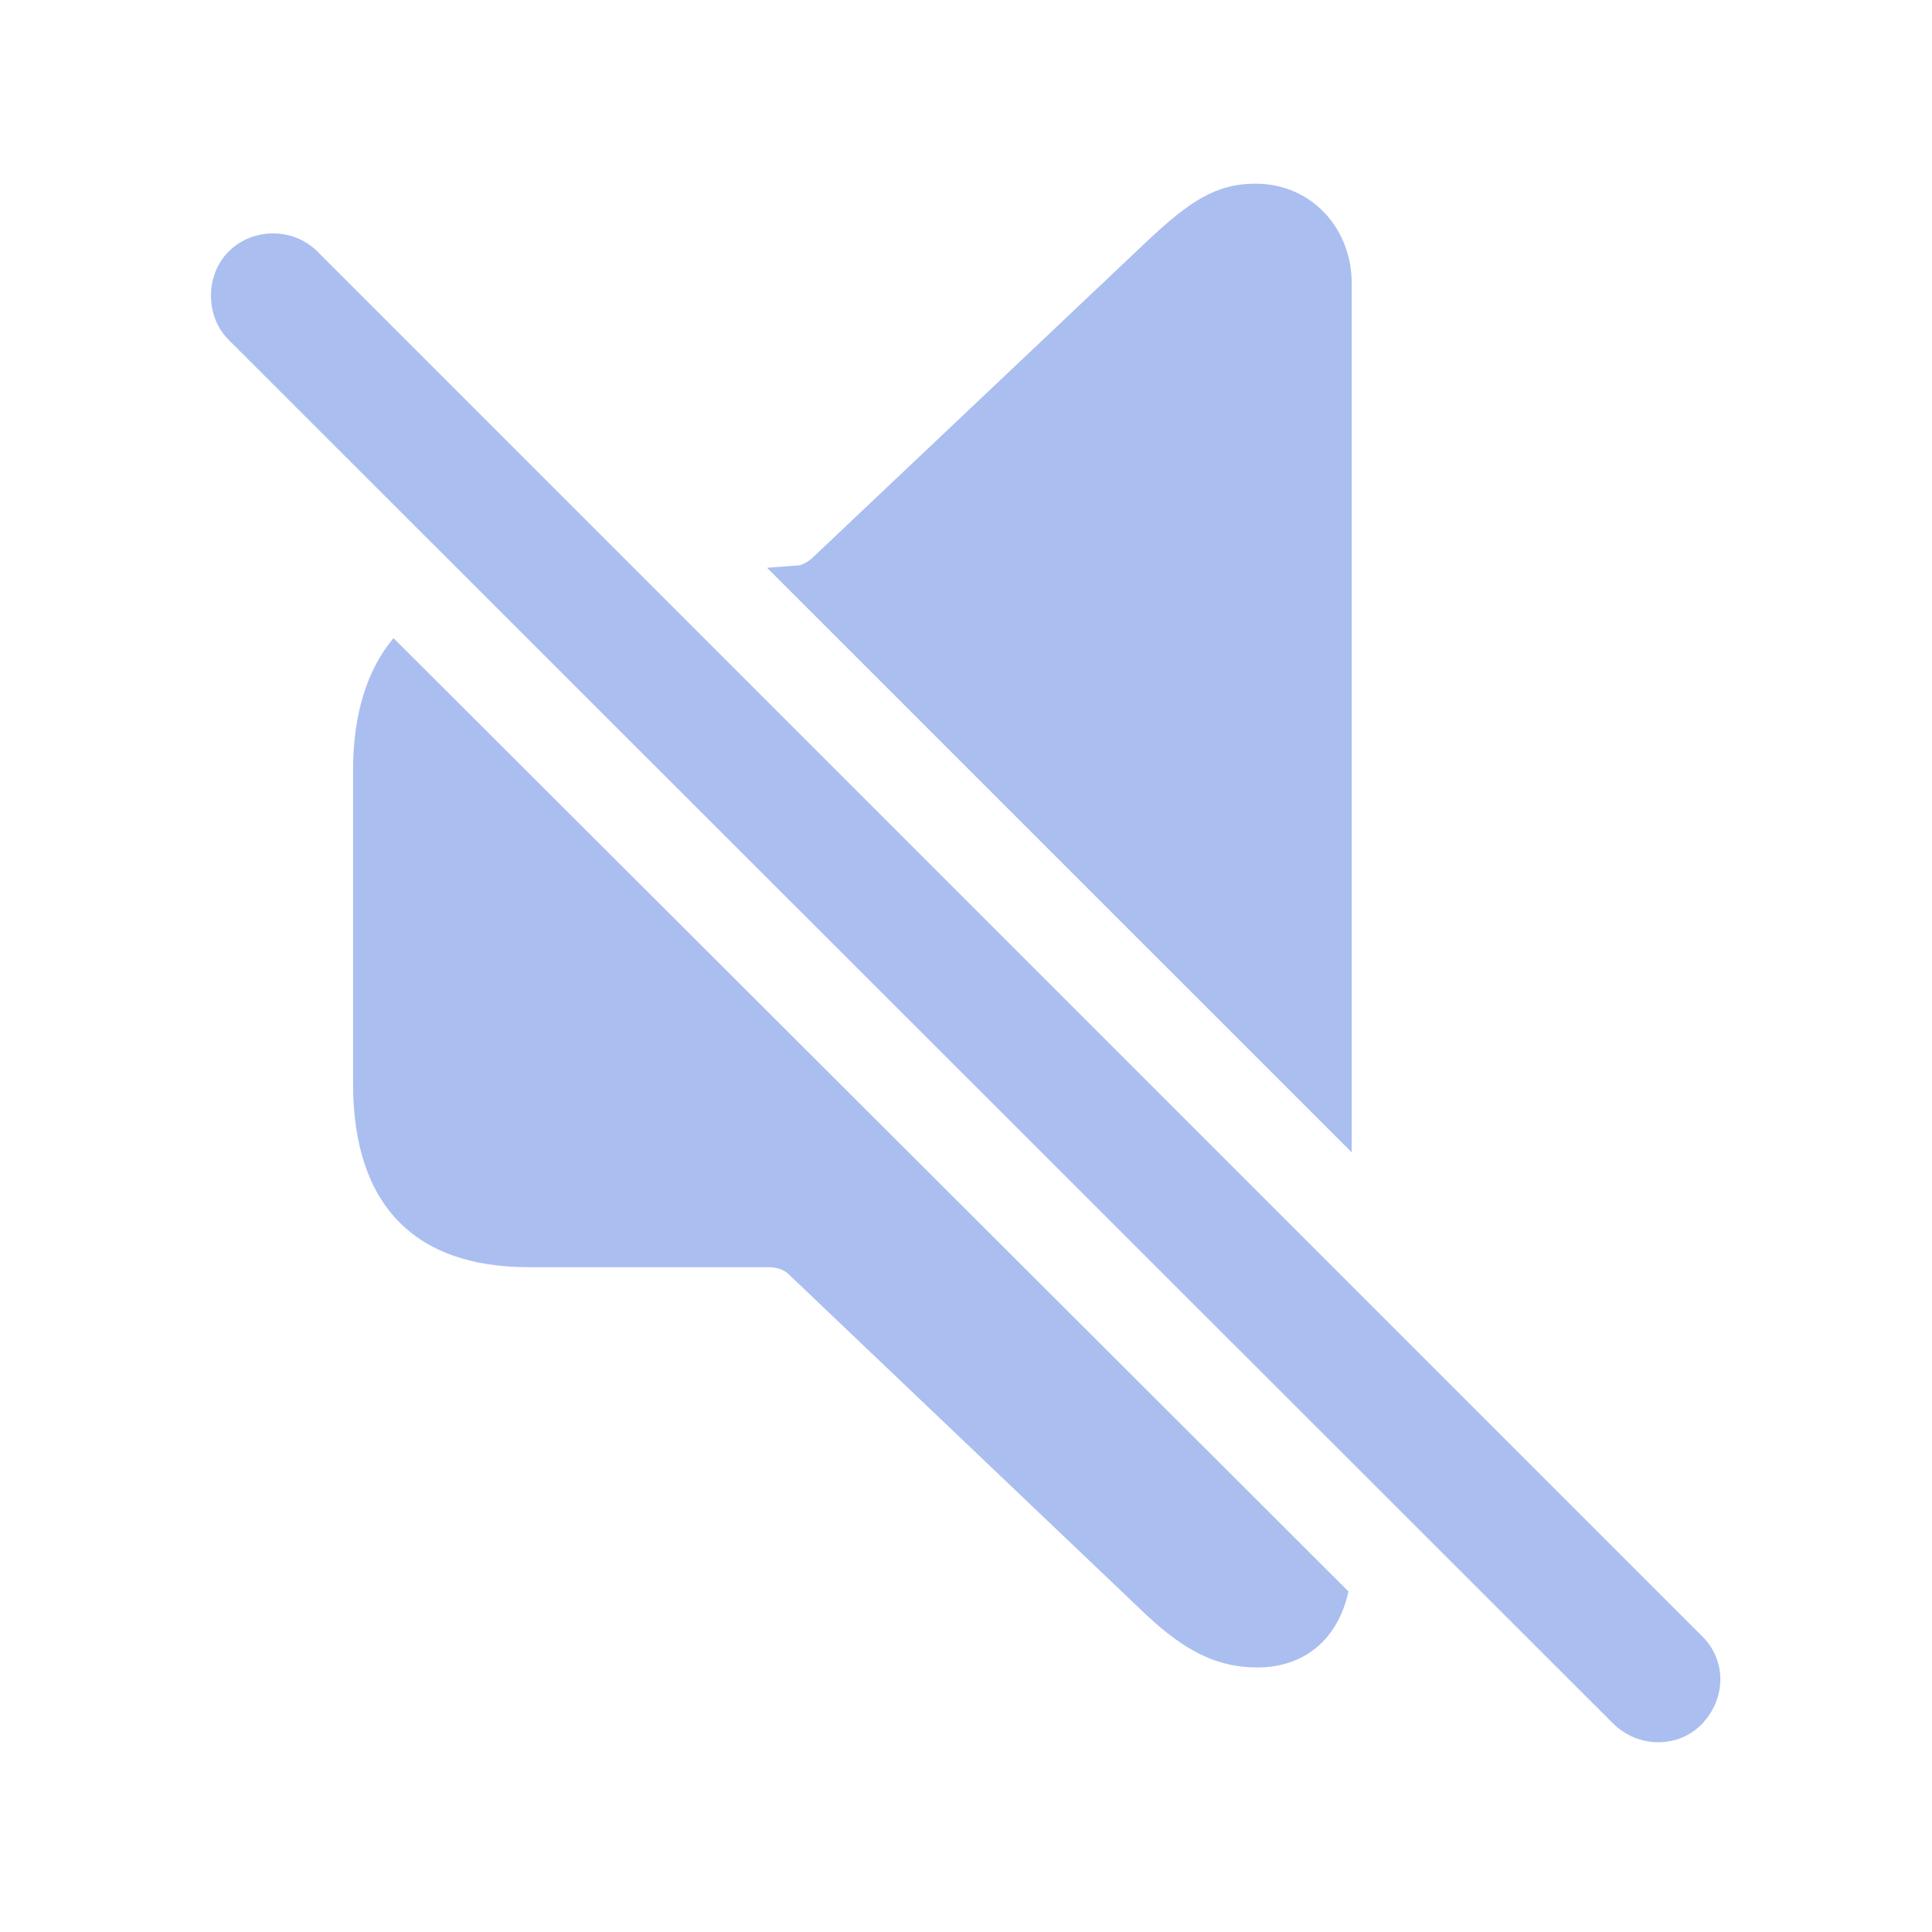
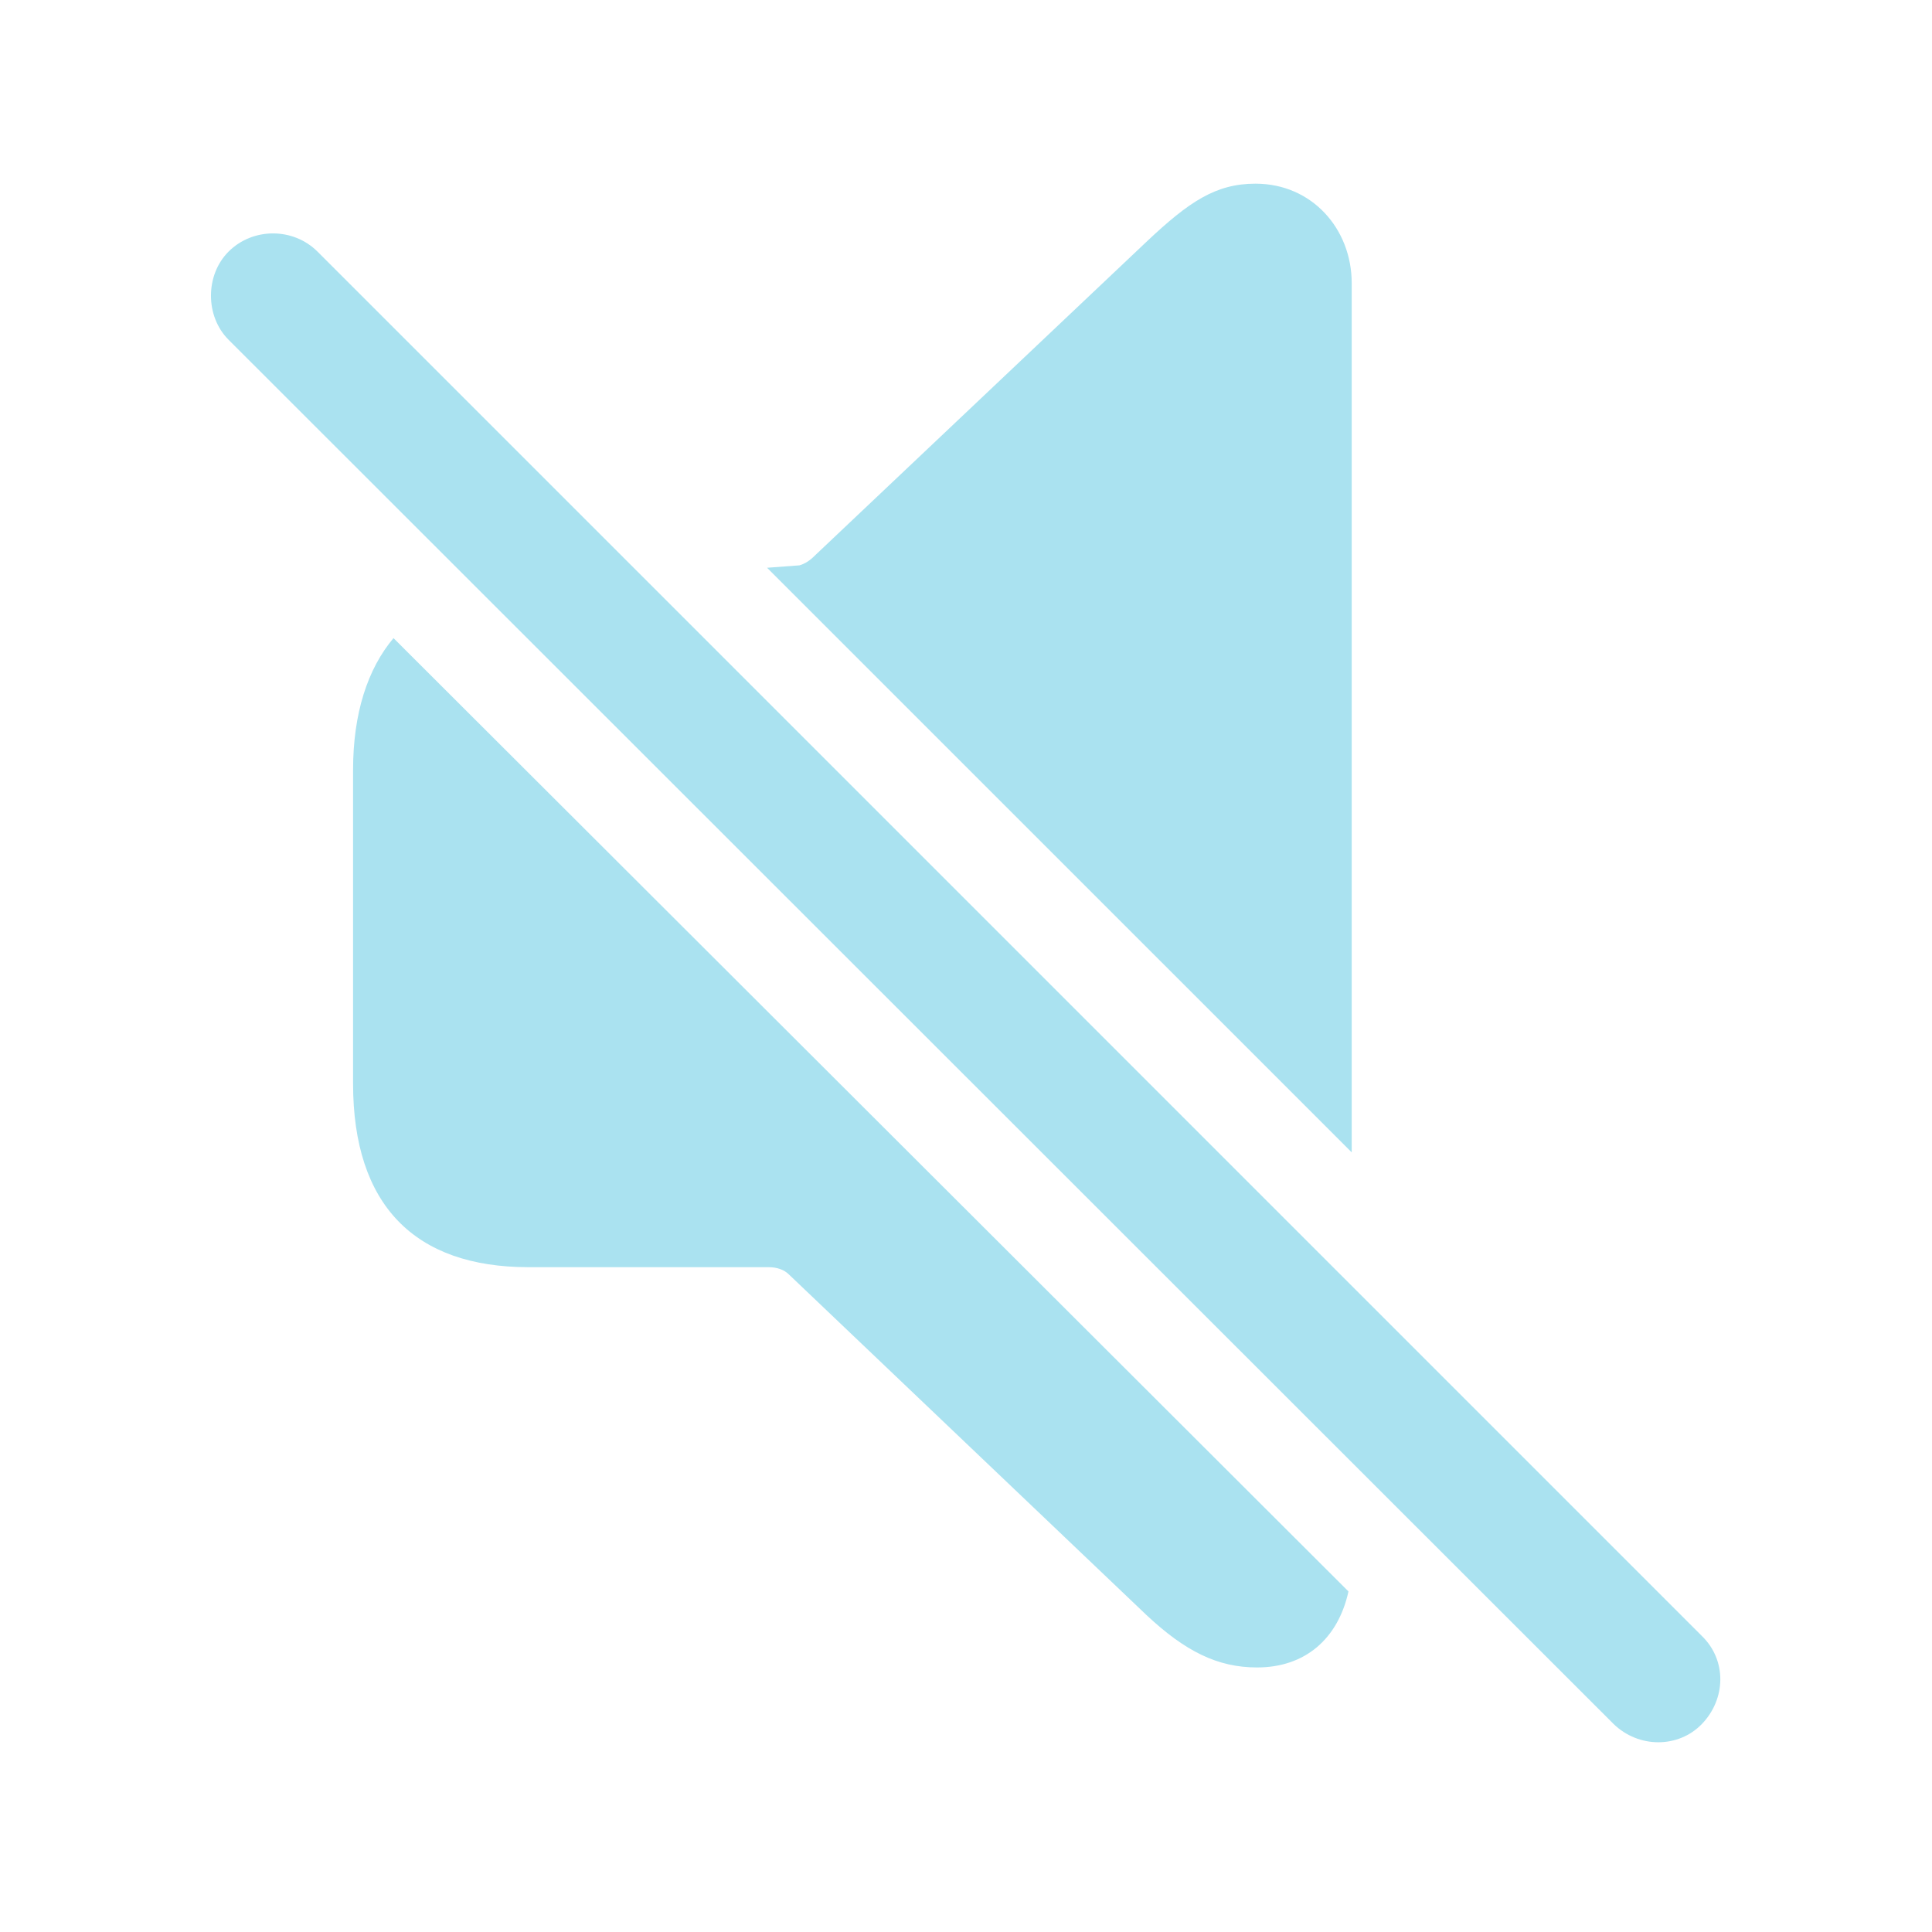
- <svg fill="#AABEF0" width="120px" height="120px" viewBox="0 0 56 56">
+ <svg fill="#AAE2F0" width="120px" height="120px" viewBox="0 0 56 56">
  <path d="M 39.18 33.402 L 39.18 8.207 C 39.18 6.637 38.031 5.324 36.391 5.324 C 35.242 5.324 34.469 5.84 33.227 7.012 L 23.617 16.105 C 23.477 16.246 23.336 16.34 23.172 16.387 L 22.234 16.457 Z M 46.773 49.973 C 47.5 50.676 48.648 50.676 49.328 49.973 C 50.031 49.246 50.055 48.121 49.328 47.418 L 9.203 7.293 C 8.5 6.59 7.328 6.59 6.625 7.293 C 5.945 7.973 5.945 9.168 6.625 9.848 Z M 36.437 48.332 C 37.82 48.332 38.781 47.512 39.086 46.129 L 11.406 18.496 C 10.656 19.387 10.234 20.676 10.234 22.316 L 10.234 31.41 C 10.234 34.926 12.015 36.73 15.32 36.73 L 22.281 36.73 C 22.515 36.73 22.727 36.801 22.867 36.941 L 33.227 46.809 C 34.352 47.863 35.289 48.332 36.437 48.332 Z" />
</svg>
